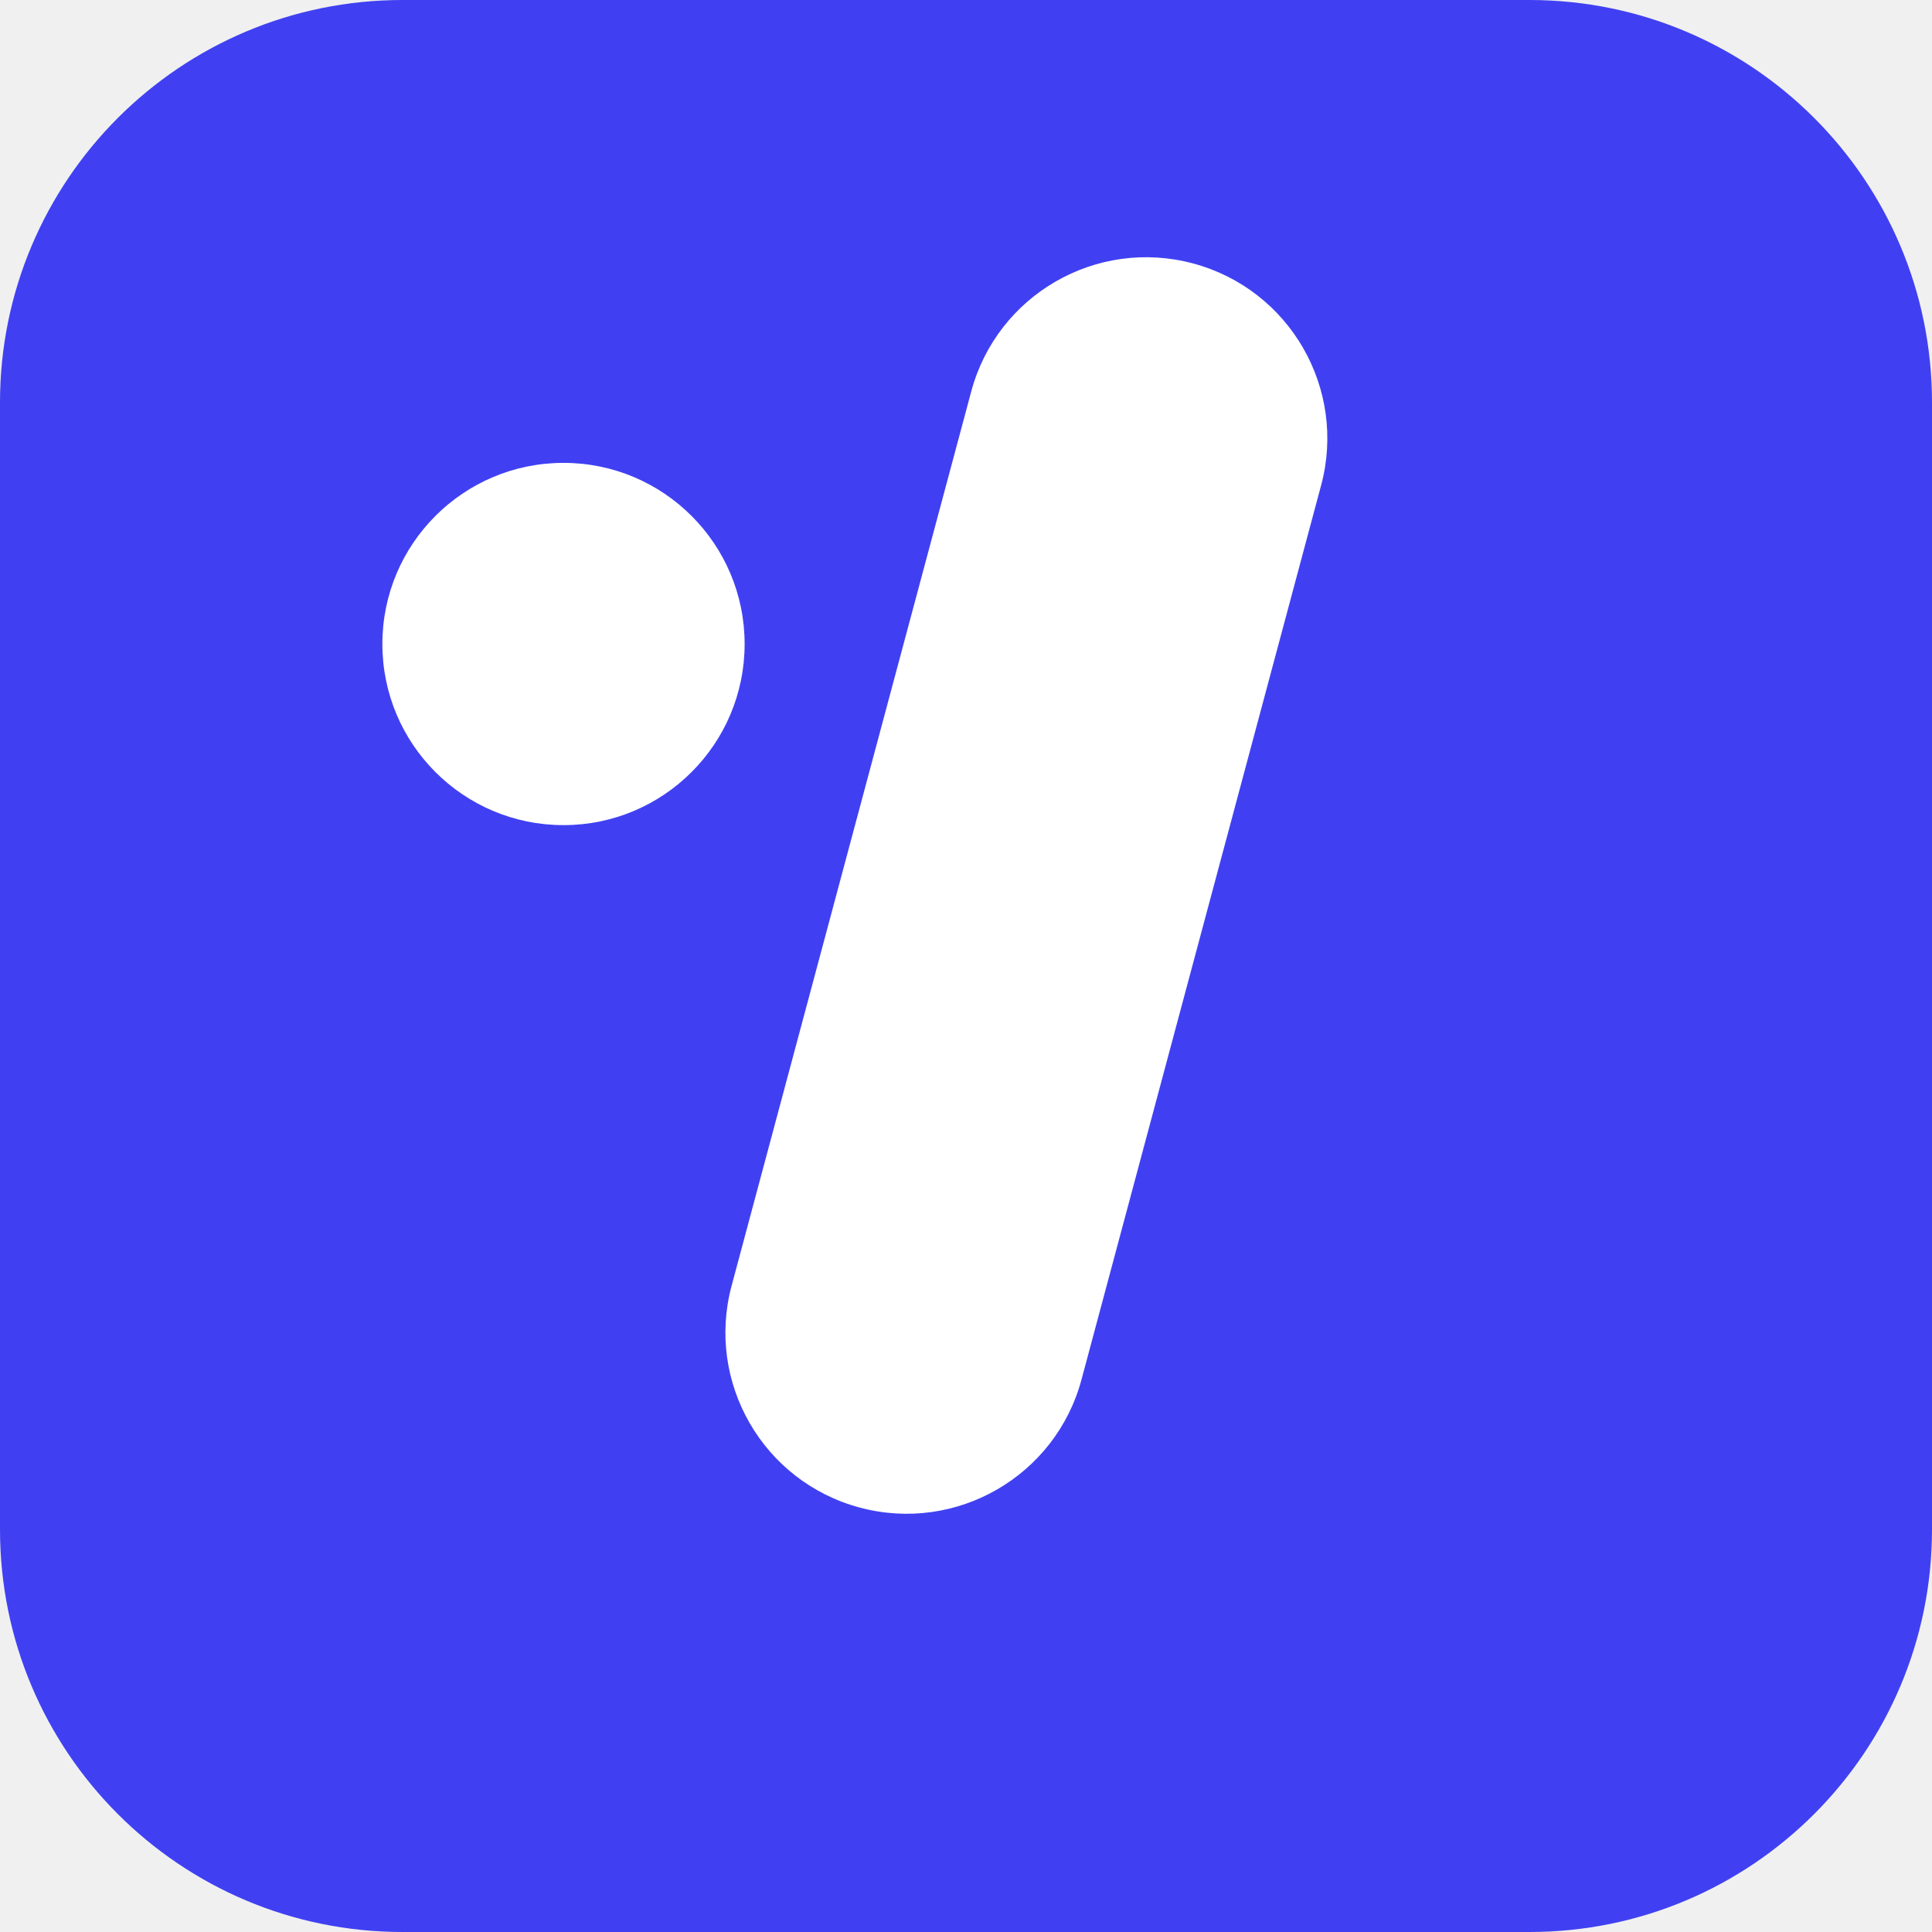
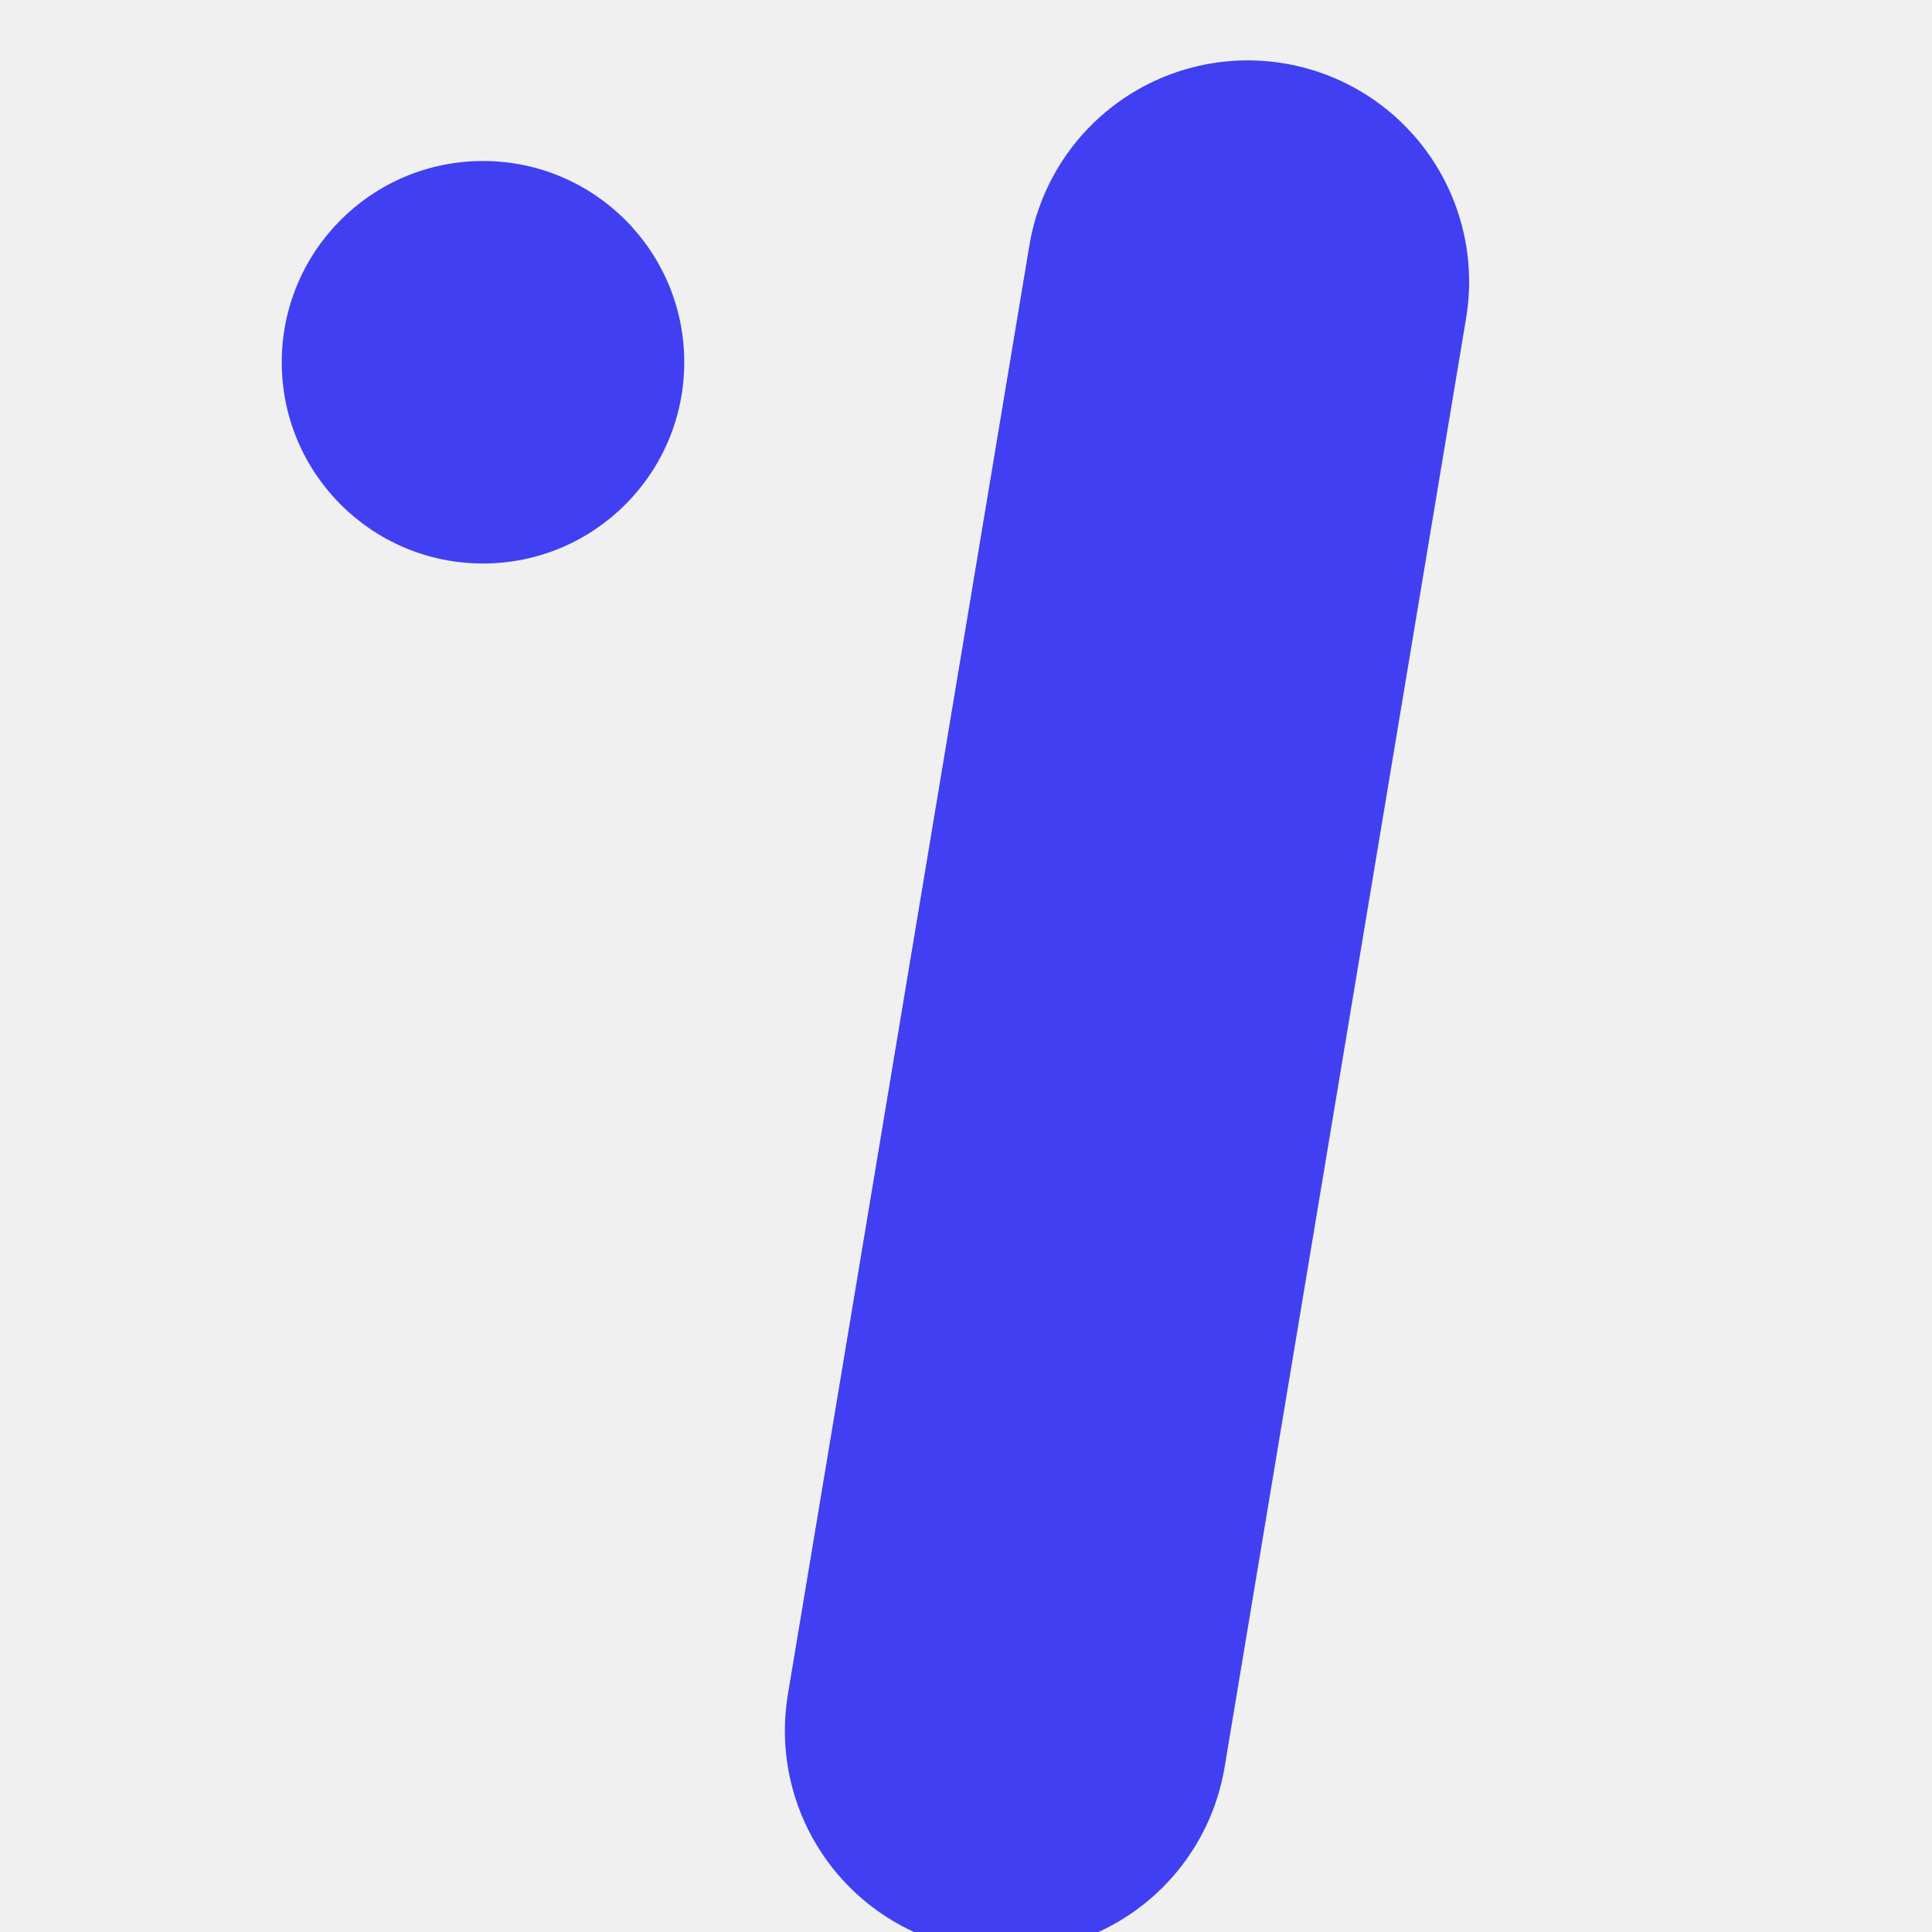
<svg xmlns="http://www.w3.org/2000/svg" width="48" height="48" viewBox="0 0 48 48" fill="none">
-   <rect width="48" height="48" rx="10" fill="#4040F2" />
-   <circle cx="14" cy="16" r="4.5" fill="white" />
-   <rect x="21" y="6" width="9" height="32" rx="4.5" fill="white" transform="rotate(15 25.5 22)" />
+   <circle cx="12" cy="9" r="5" fill="#4040F2" />
+   <line x1="25" y1="43" x2="31" y2="7" stroke="#4040F2" stroke-width="11" stroke-linecap="round" />
</svg>
